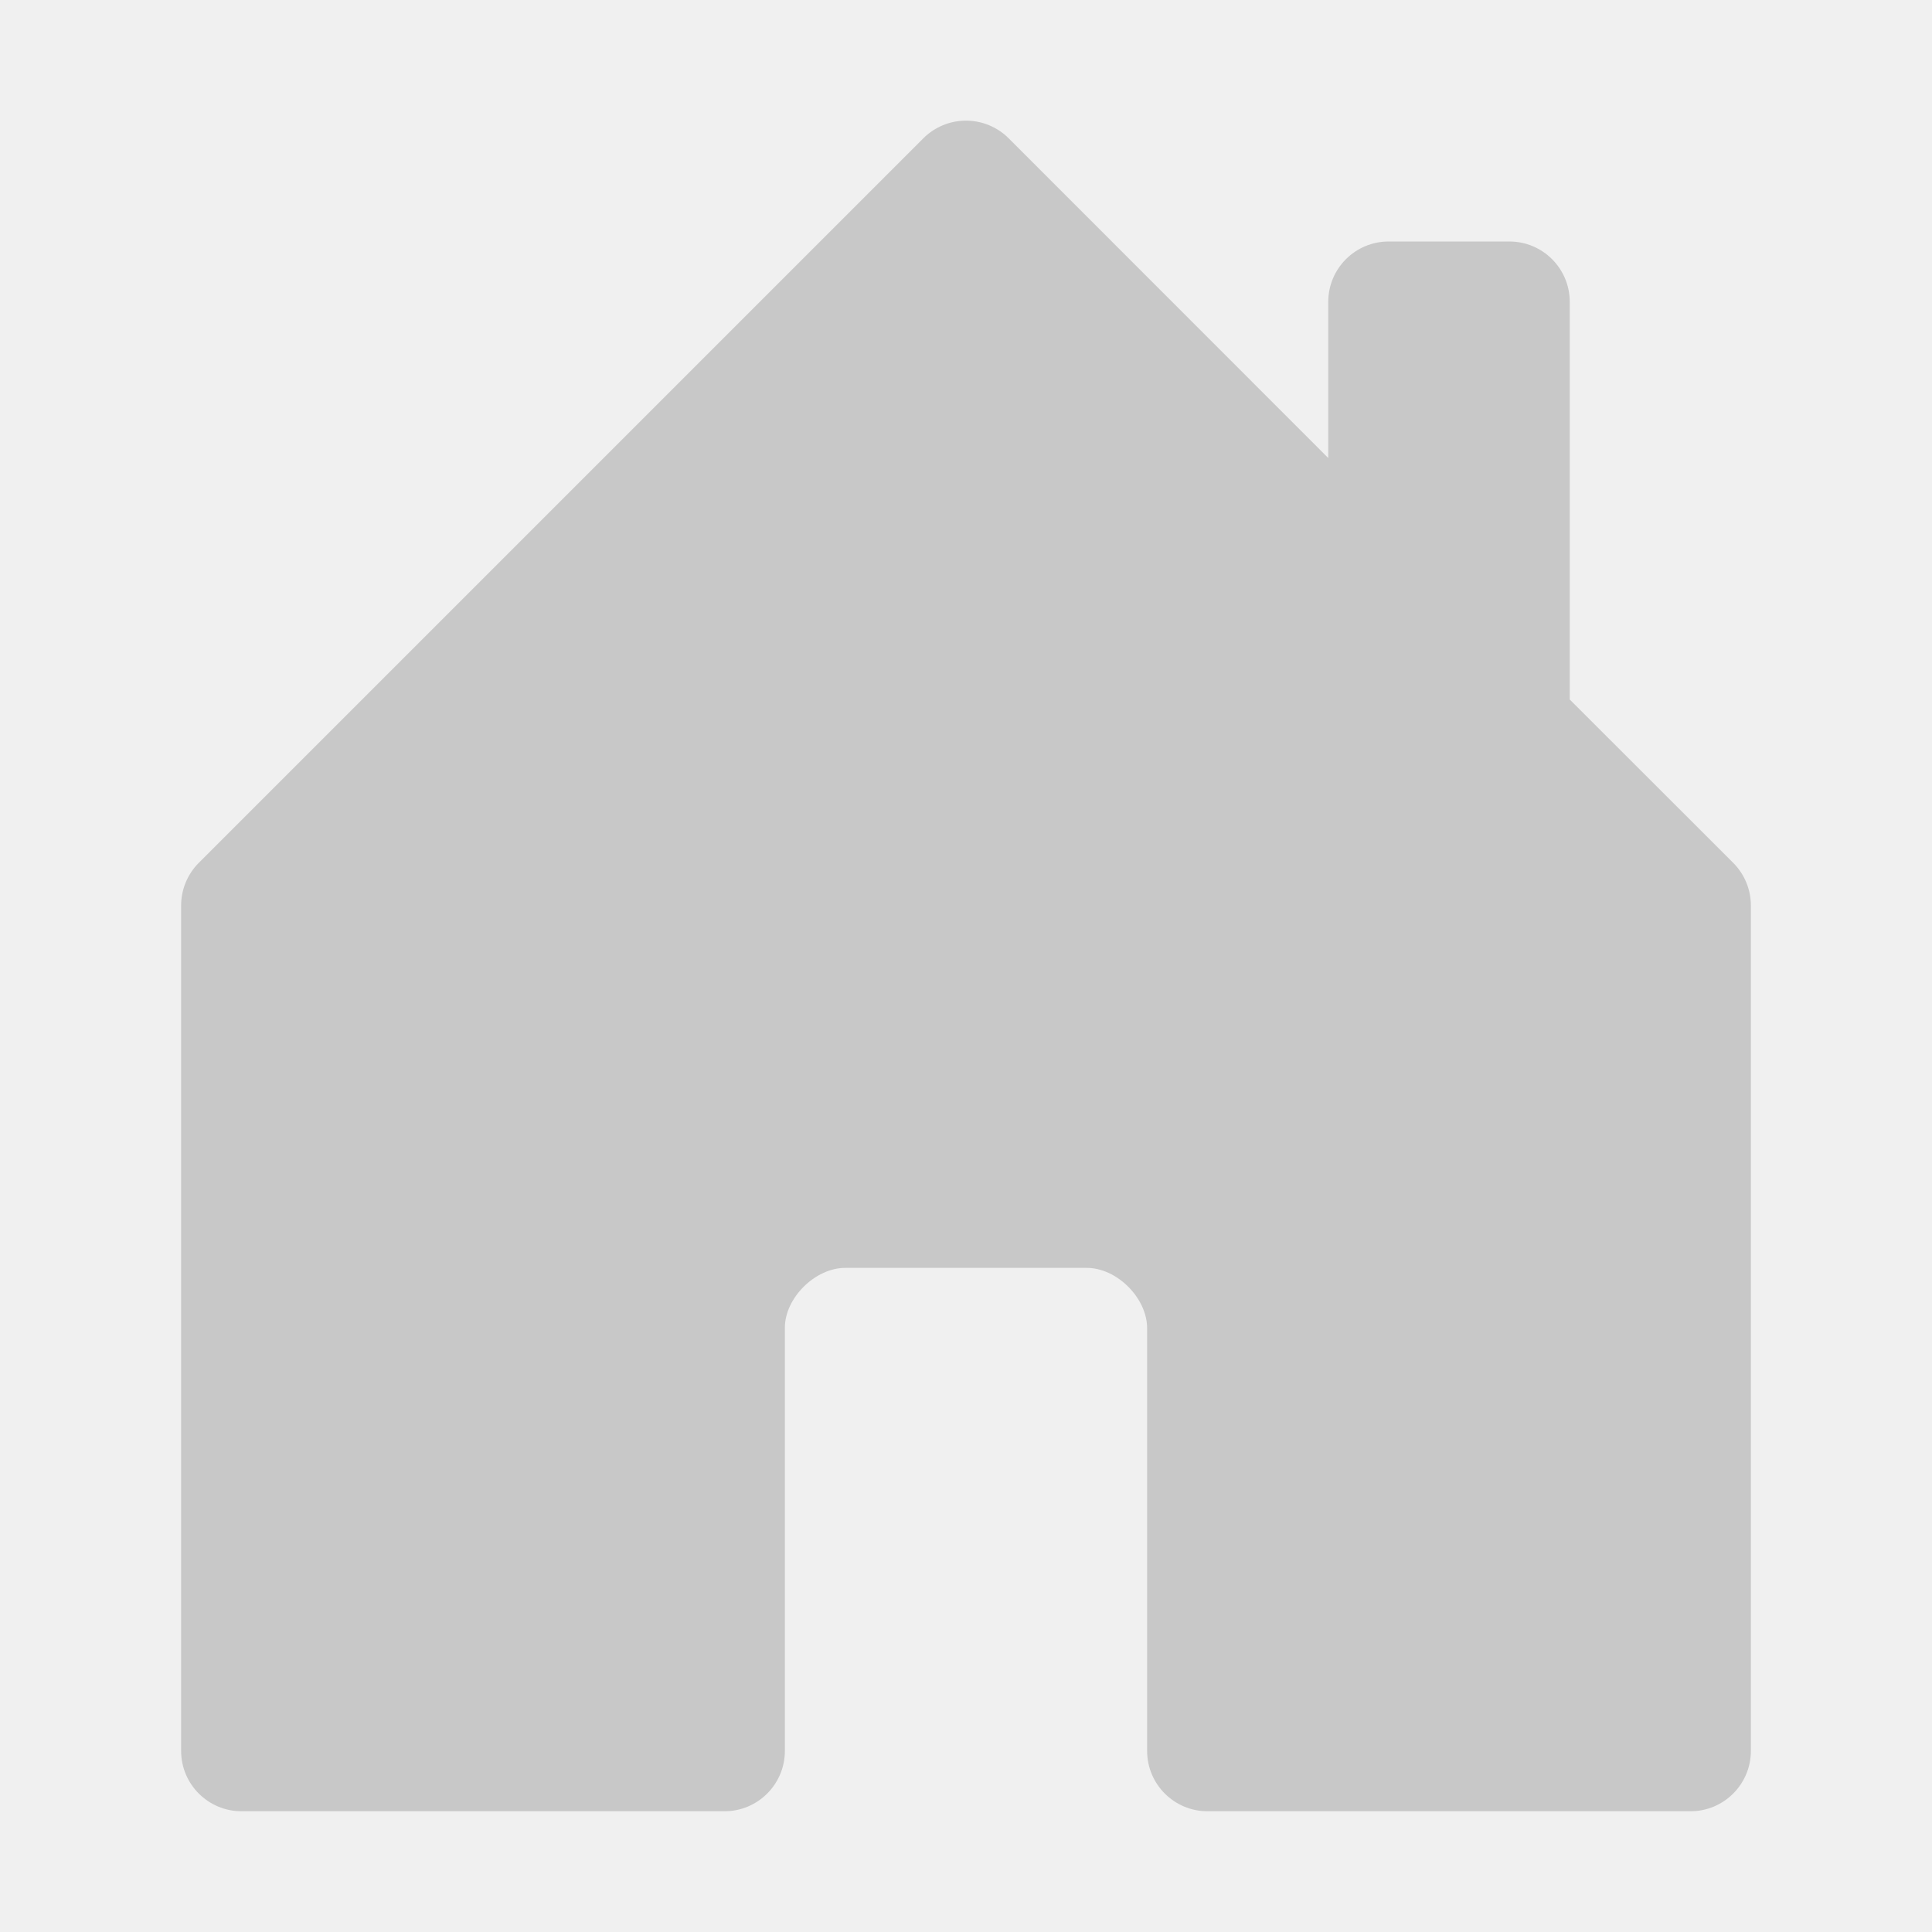
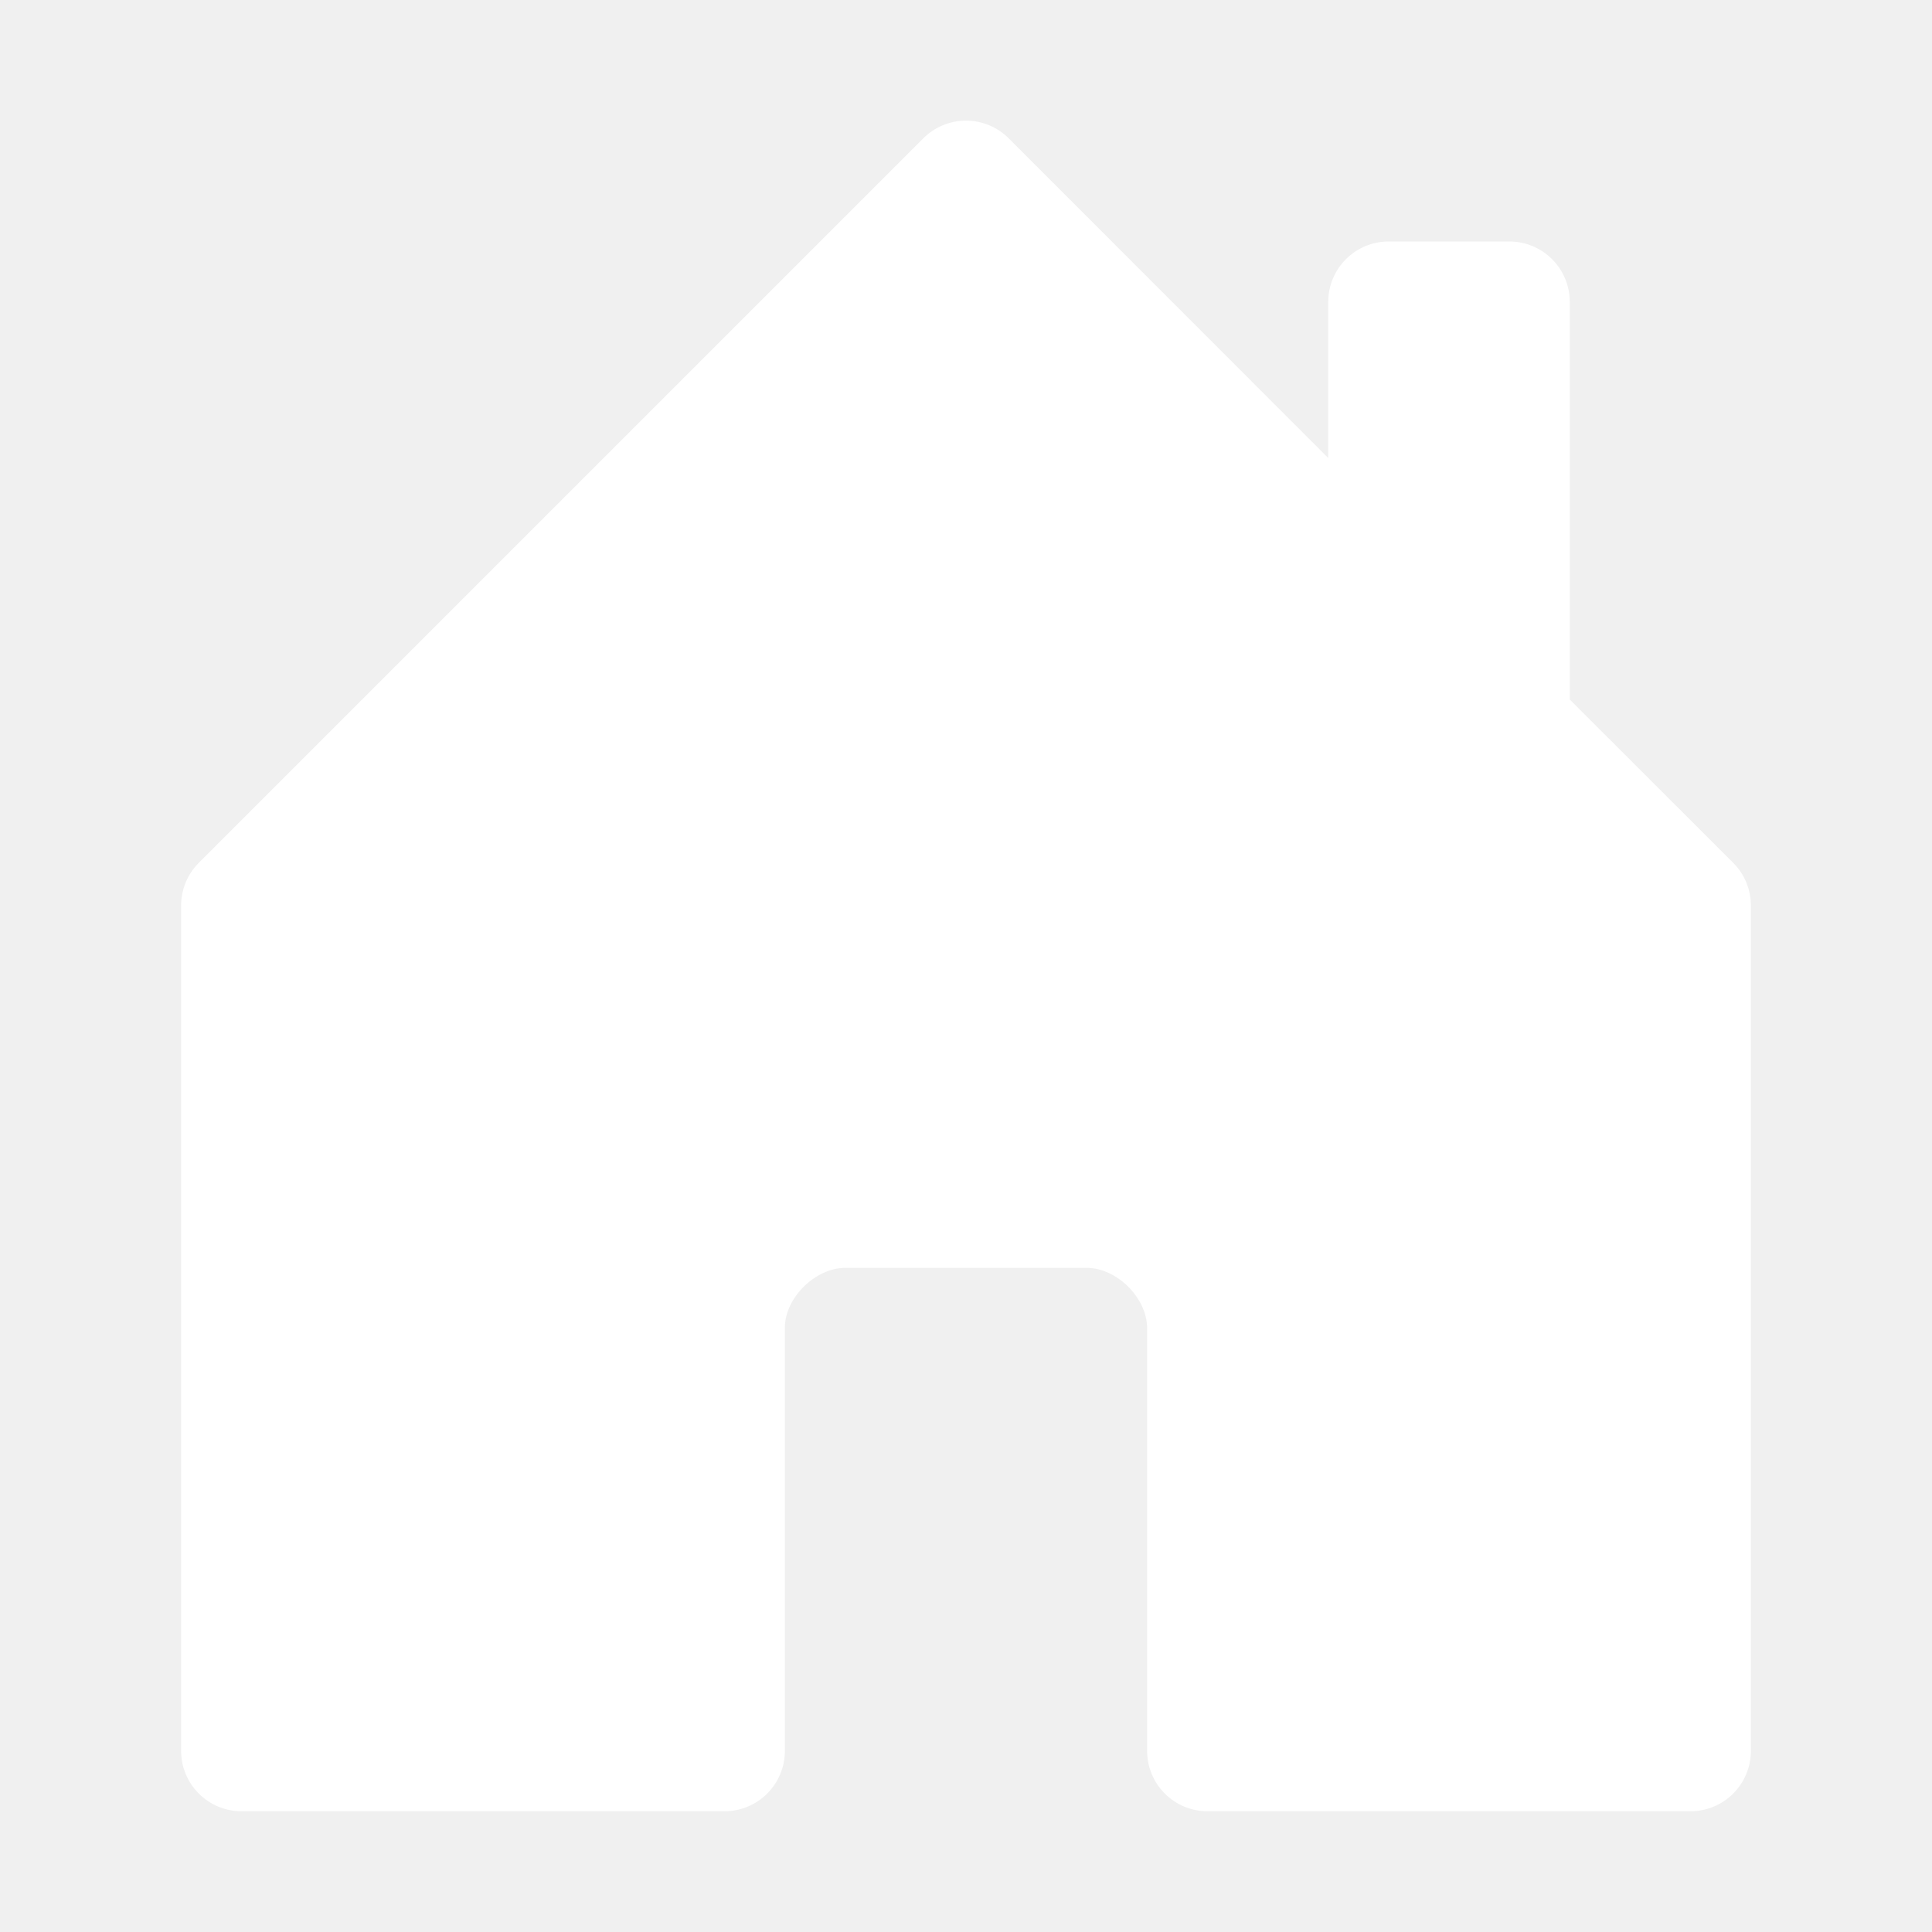
- <svg xmlns="http://www.w3.org/2000/svg" width="30" height="30" fill="#c8c8c8" class="bi bi-house-door-fill" viewBox="0 0 16 16">
+ <svg xmlns="http://www.w3.org/2000/svg" width="30" height="30" fill="#ffffff" class="bi bi-house-door-fill" viewBox="0 0 16 16">
  <path d="M6.5 14.5v-3.505c0-.245.25-.495.5-.495h2c.25 0 .5.25.5.5v3.5a.5.5 0 0 0 .5.5h4a.5.5 0 0 0 .5-.5v-7a.5.5 0 0 0-.146-.354L13 5.793V2.5a.5.5 0 0 0-.5-.5h-1a.5.5 0 0 0-.5.5v1.293L8.354 1.146a.5.5 0 0 0-.708 0l-6 6A.5.5 0 0 0 1.5 7.5v7a.5.5 0 0 0 .5.5h4a.5.5 0 0 0 .5-.5" />
</svg>
